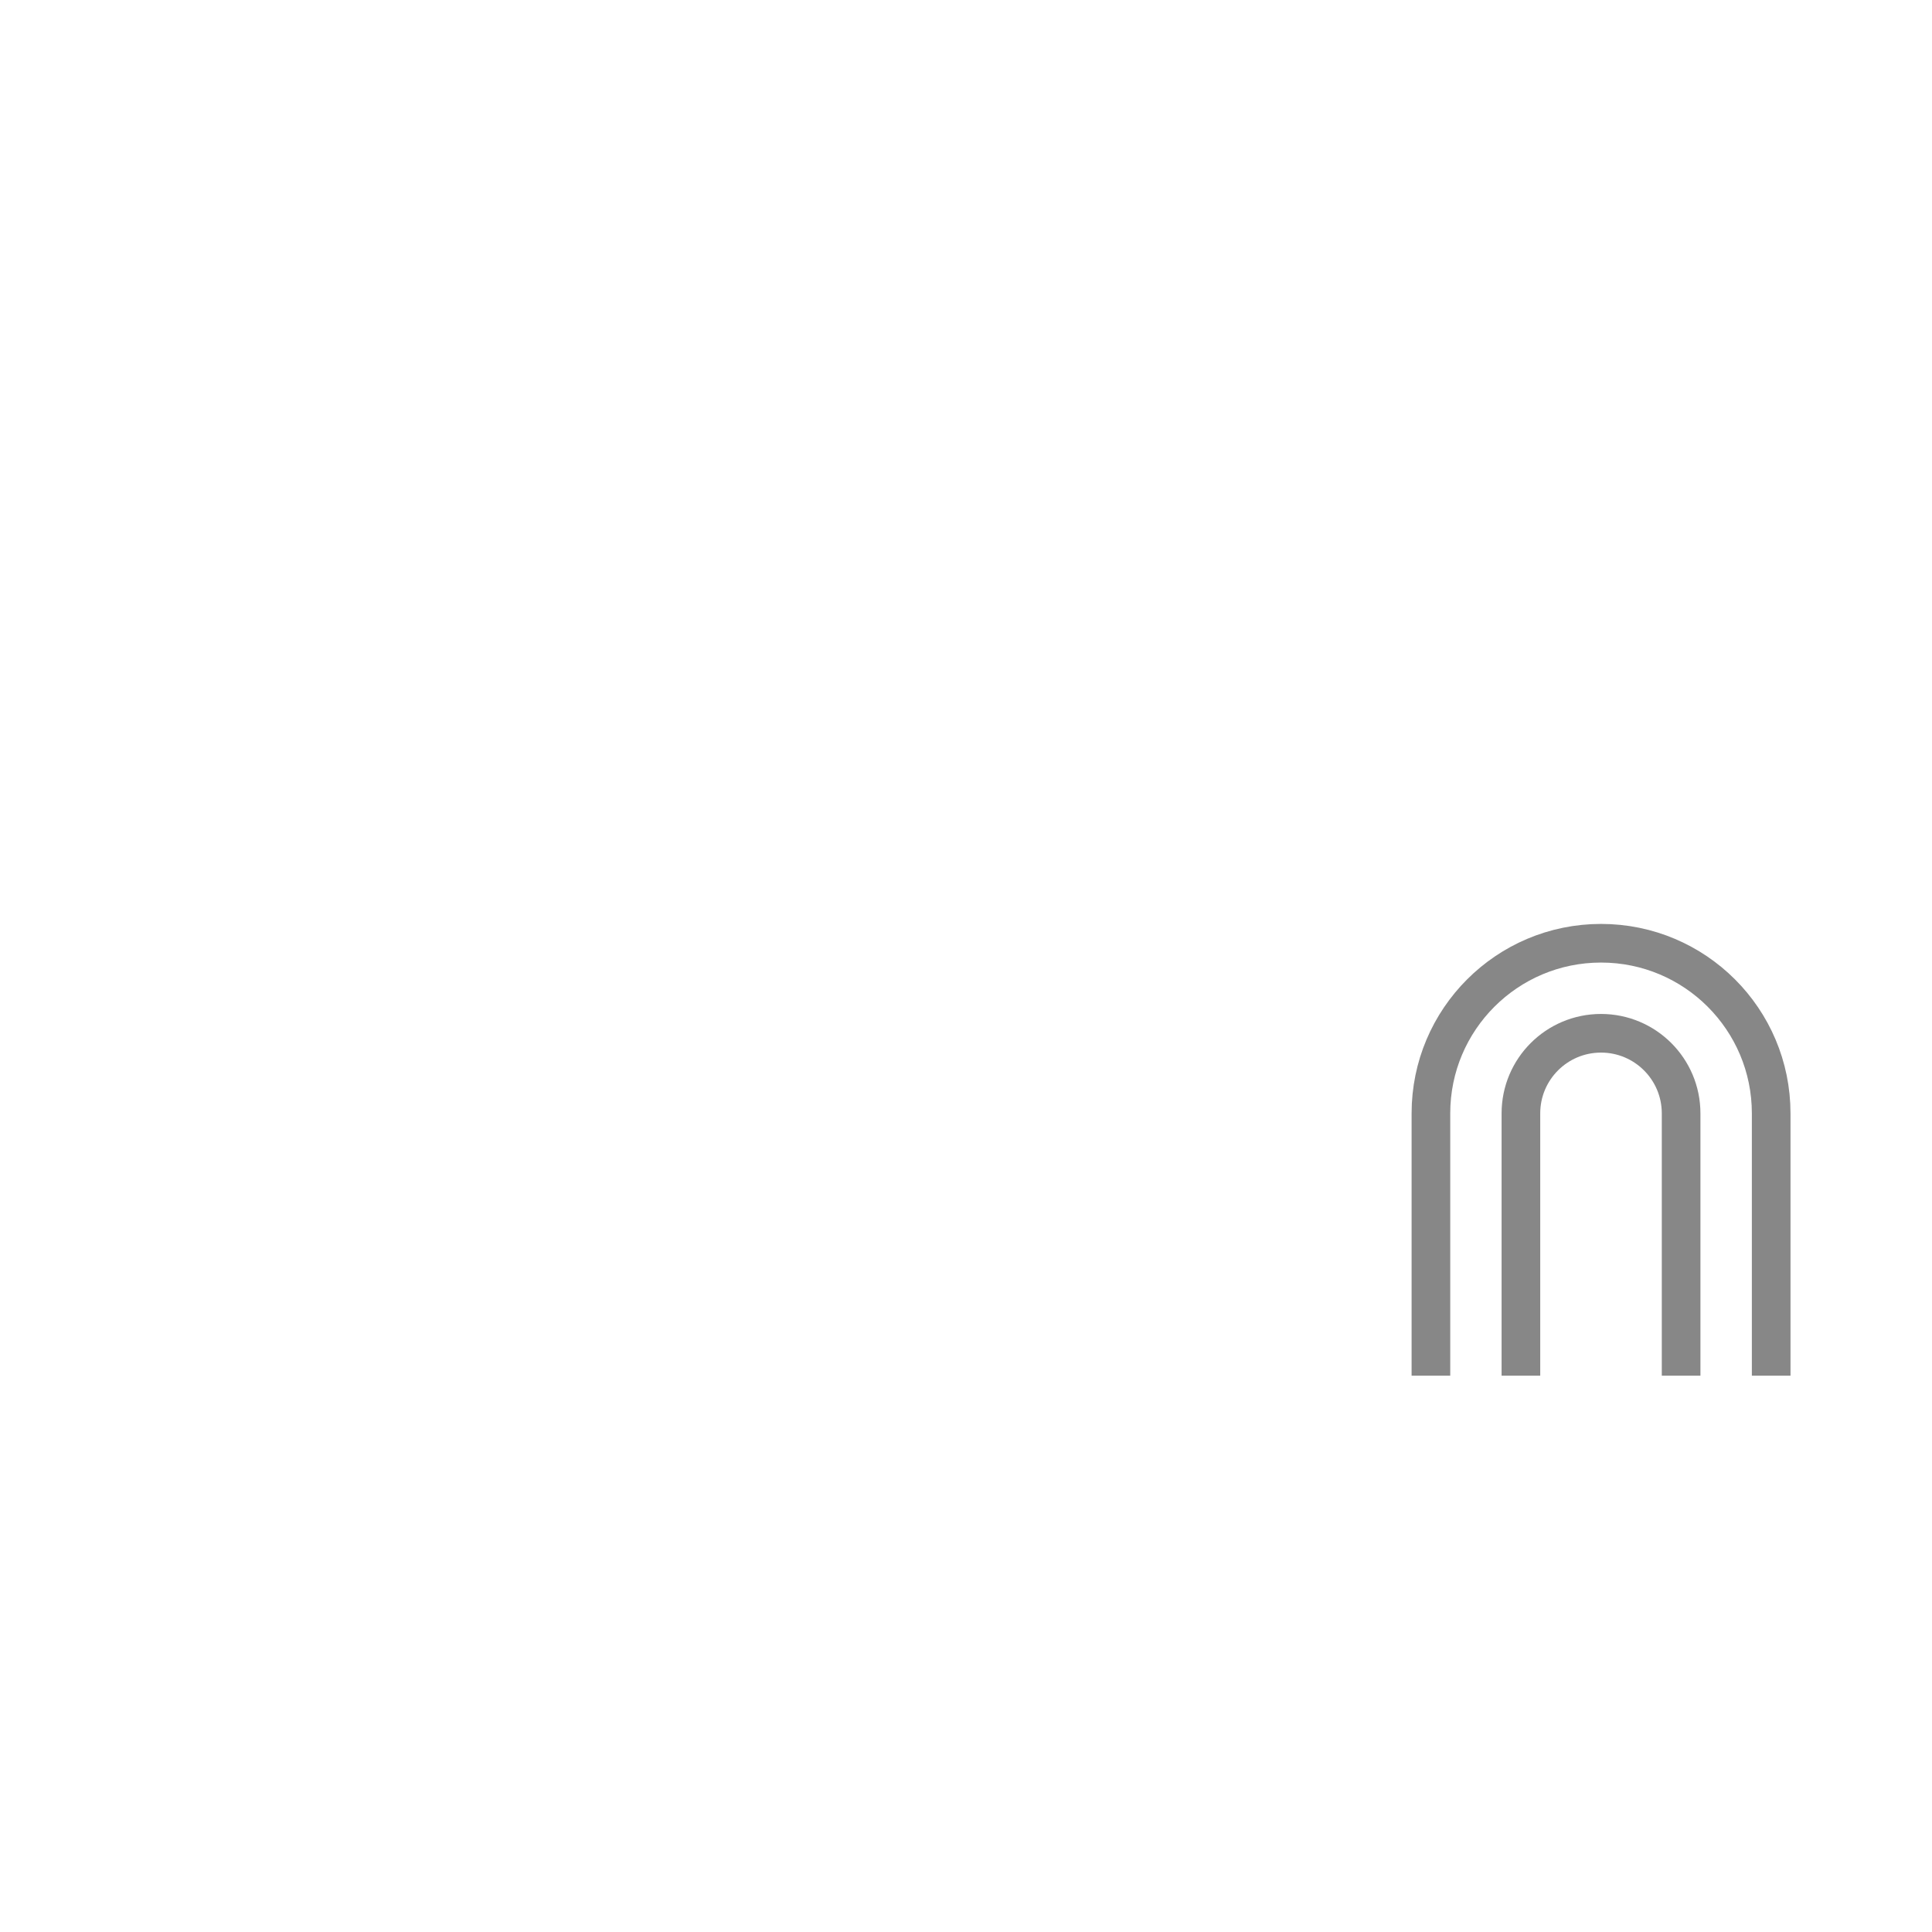
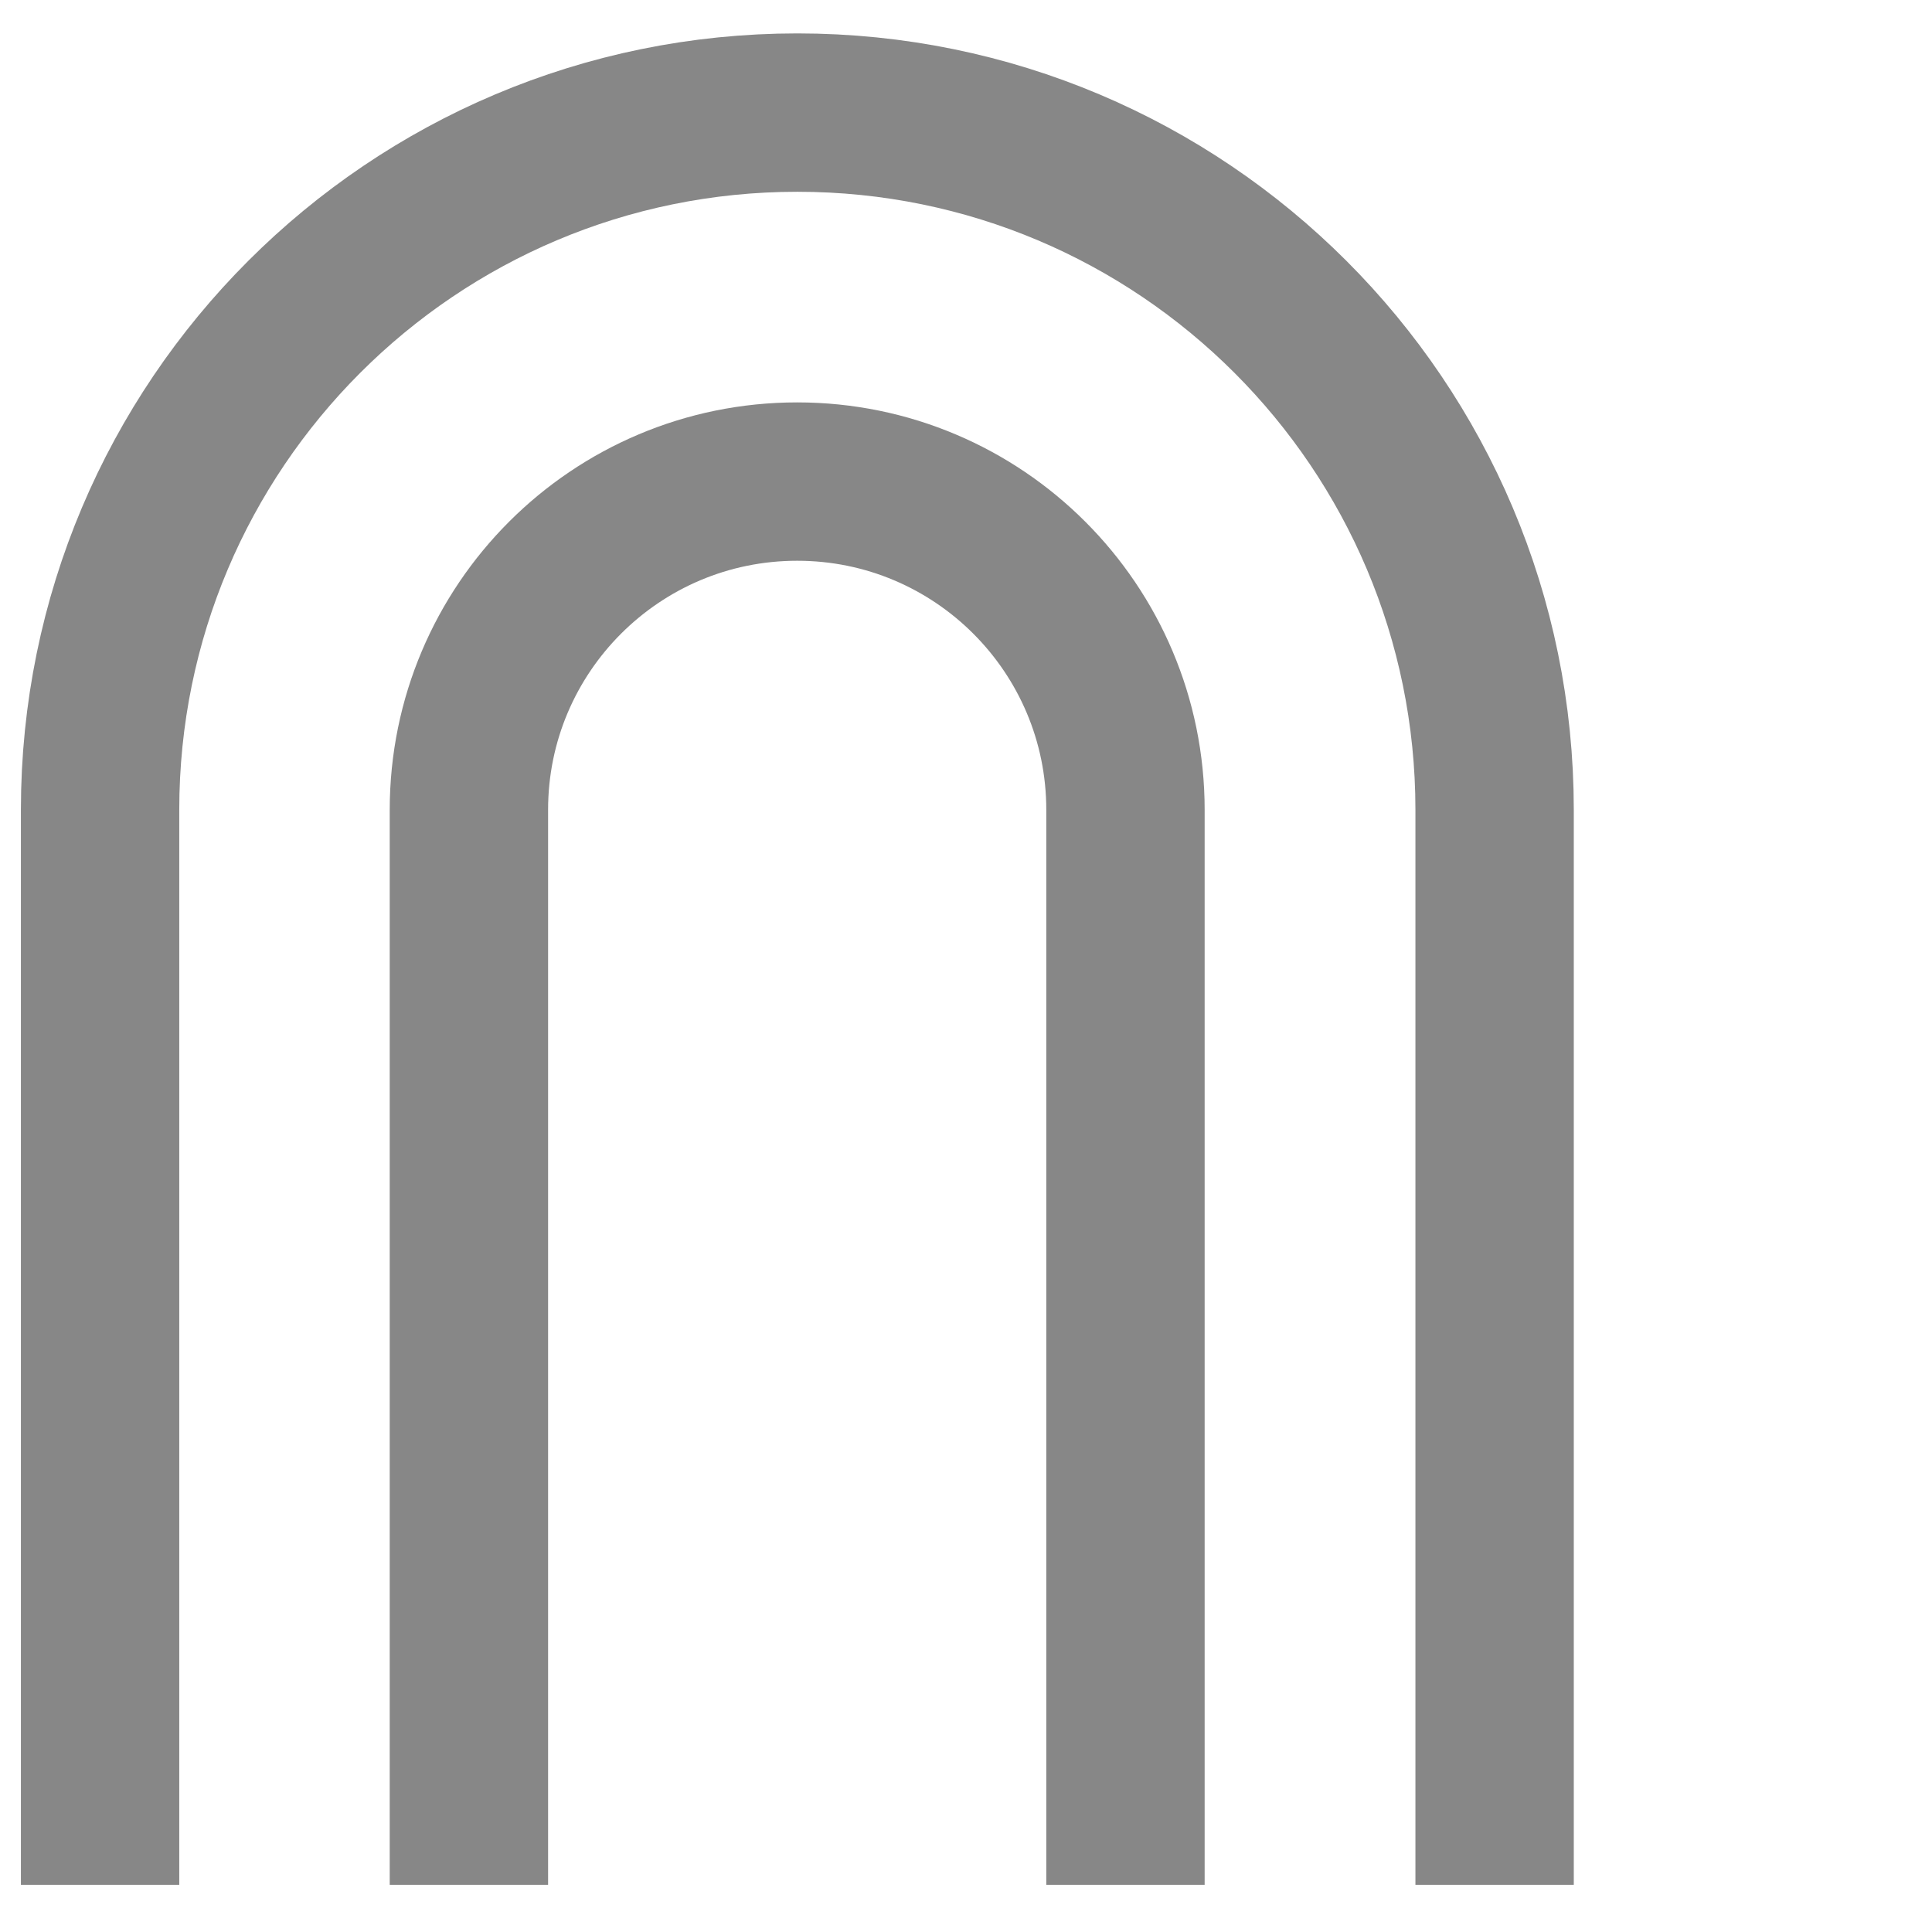
- <svg xmlns="http://www.w3.org/2000/svg" version="1.1" id="Predefinito" x="0px" y="0px" viewBox="0 0 500 500" style="enable-background:new 0 0 500 500;" xml:space="preserve">
+ <svg xmlns="http://www.w3.org/2000/svg" version="1.1" id="Predefinito" x="0px" y="0px" viewBox="0 0 122 122" xml:space="preserve">
  <style type="text/css">
	.st0{fill:none;stroke:#878787;stroke-width:10;stroke-linecap:square;stroke-linejoin:round;}
</style>
-   <path class="st0" d="M435.07,351.02c0-14.66,0-48.22,0-62.88c0-11.45-9.28-20.73-20.73-20.73c-11.45,0-20.73,9.28-20.73,20.73  c0,14.66,0,48.22,0,62.88" />
-   <path class="st0" d="M458.38,351.02c0-14.66,0-48.22,0-62.88c0-24.32-19.71-44.03-44.03-44.03c-24.32,0-44.03,19.71-44.03,44.03  c0,14.66,0,48.22,0,62.88" />
+   <path id="svg_1" d="m71.07,114.02c0,-14.66 0,-48.22 0,-62.88c0,-11.45 -9.28,-20.73 -20.73,-20.73c-11.45,0 -20.73,9.28 -20.73,20.73c0,14.66 0,48.22 0,62.88" class="st0" />
+   <path id="svg_2" d="m94.38,114.02c0,-14.66 0,-48.22 0,-62.88c0,-24.32 -19.71,-44.03 -44.03,-44.03c-24.32,0 -44.03,19.71 -44.03,44.03c0,14.66 0,48.22 0,62.88" class="st0" />
</svg>
